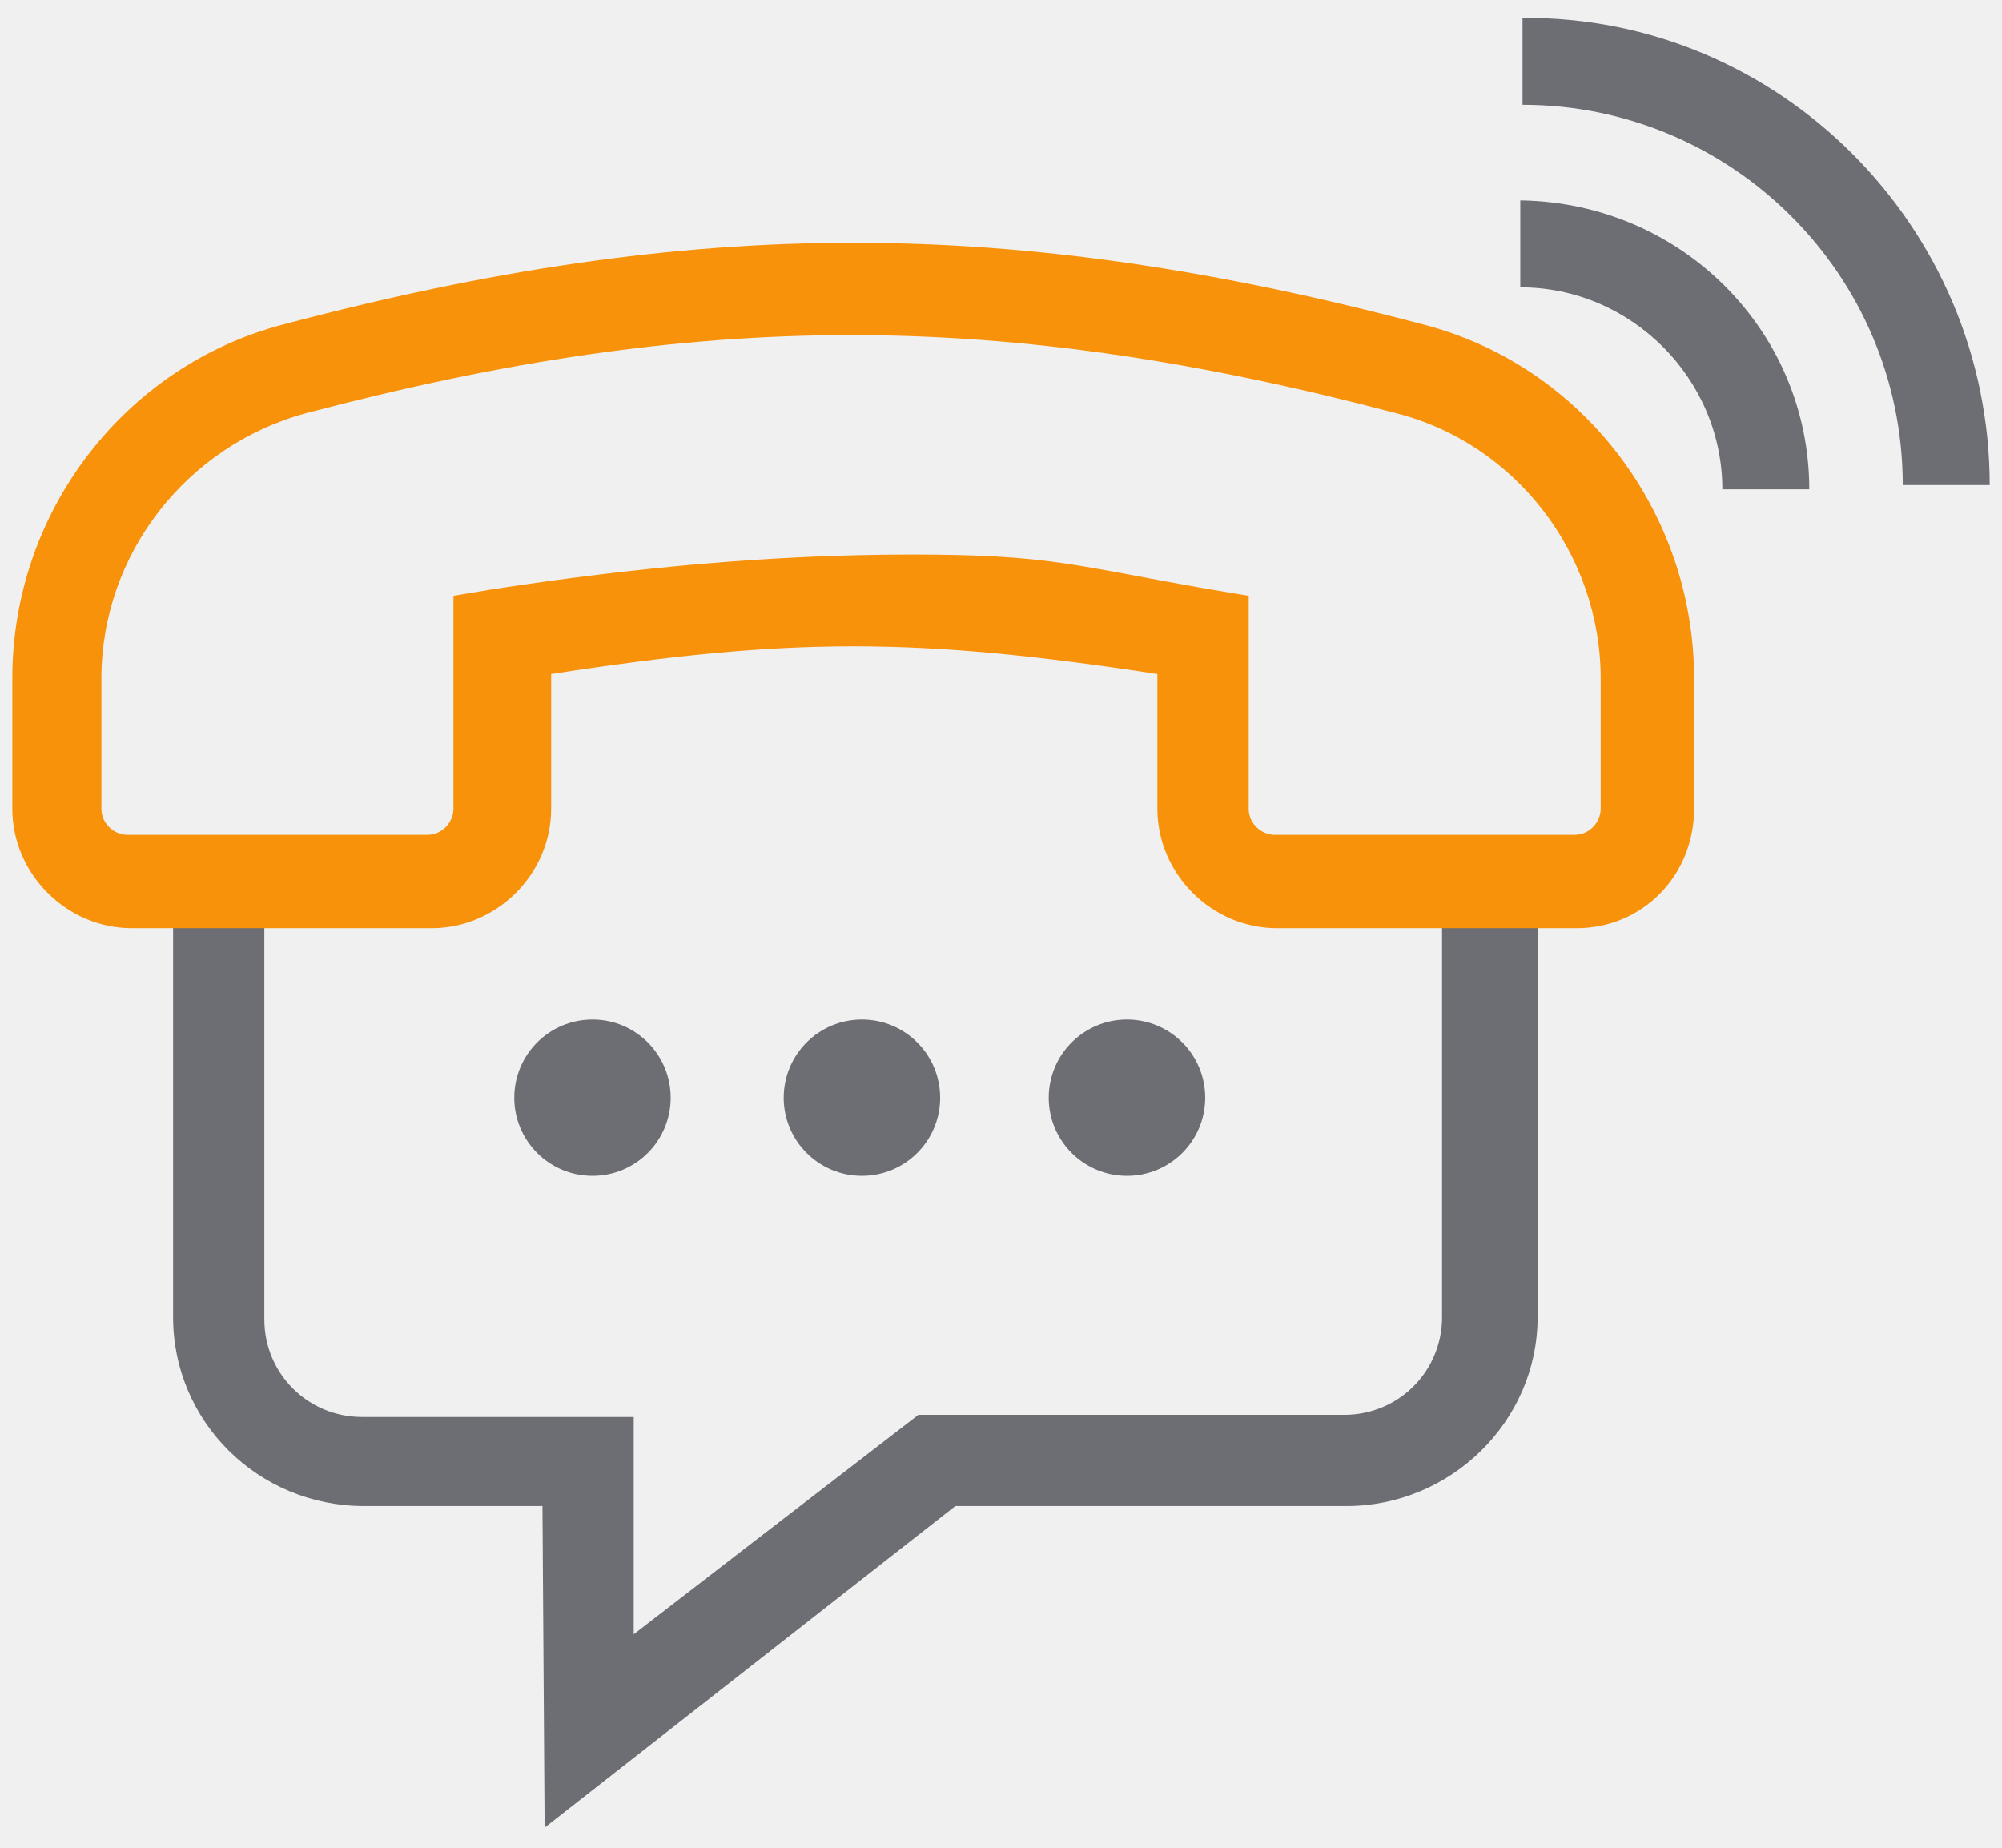
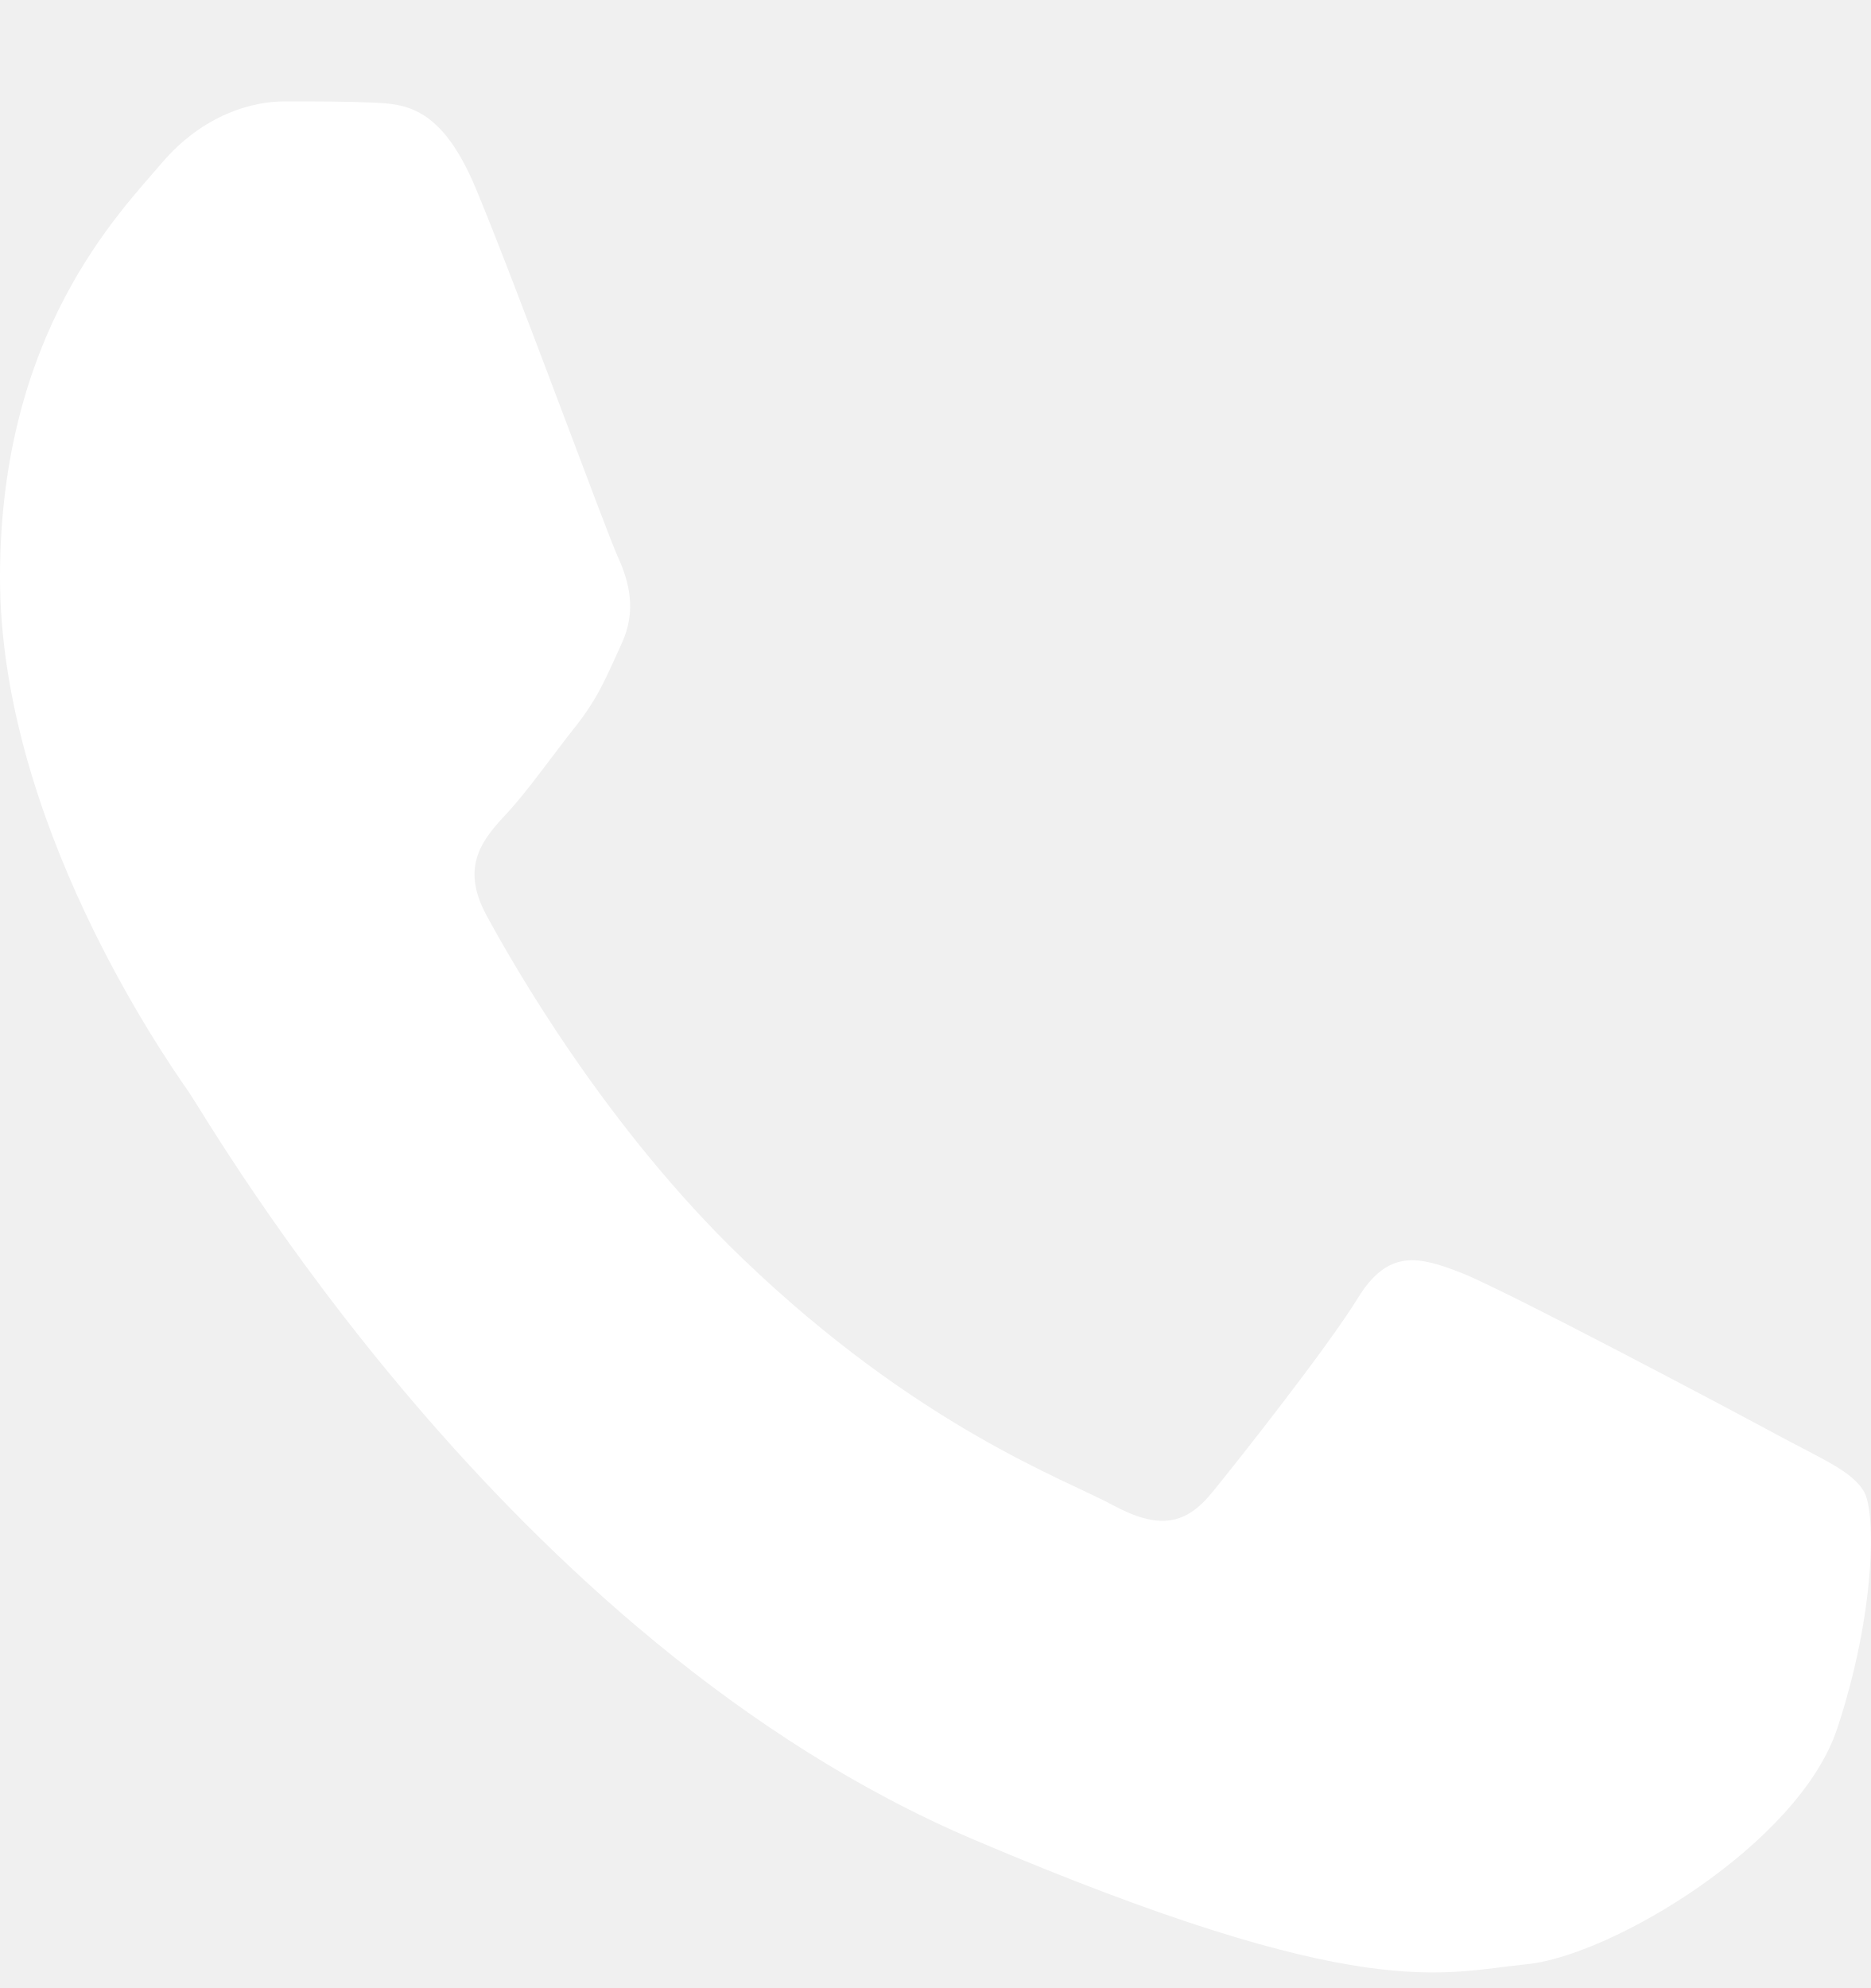
- <svg xmlns="http://www.w3.org/2000/svg" width="26" height="24" viewBox="0 0 26 24" fill="none">
-   <path d="M7.695 15.273C8.256 15.273 8.71 14.819 8.71 14.258C8.71 13.697 8.256 13.242 7.695 13.242C7.133 13.242 6.679 13.697 6.679 14.258C6.679 14.819 7.133 15.273 7.695 15.273Z" fill="#6D6E73" />
-   <path d="M11.194 15.273C11.755 15.273 12.21 14.819 12.21 14.258C12.21 13.697 11.755 13.242 11.194 13.242C10.633 13.242 10.178 13.697 10.178 14.258C10.178 14.819 10.633 15.273 11.194 15.273Z" fill="#6D6E73" />
-   <path d="M14.636 15.273C15.197 15.273 15.652 14.819 15.652 14.258C15.652 13.697 15.197 13.242 14.636 13.242C14.075 13.242 13.62 13.697 13.62 14.258C13.62 14.819 14.075 15.273 14.636 15.273Z" fill="#6D6E73" />
-   <path d="M18.728 11.097V17.107C18.728 17.813 18.163 18.377 17.458 18.377H11.927L8.23 21.227V18.405H4.703C3.998 18.405 3.433 17.841 3.433 17.136V11.097H2.248V17.107C2.248 18.462 3.349 19.562 4.731 19.562H7.045L7.073 23.739L12.407 19.562H17.486C18.841 19.562 19.969 18.462 19.969 17.107V11.097H18.728Z" fill="#6D6E73" />
-   <path d="M20.478 12.056H16.583C15.737 12.056 15.031 11.351 15.031 10.504V8.755C11.899 8.275 10.262 8.275 7.158 8.755V10.504C7.158 11.351 6.453 12.056 5.606 12.056H1.712C0.866 12.056 0.16 11.351 0.16 10.504V8.811C0.16 6.638 1.628 4.748 3.687 4.212C9.021 2.801 13.141 2.801 18.474 4.212C20.562 4.748 22.001 6.667 22.001 8.811V10.504C22.001 11.379 21.324 12.056 20.478 12.056ZM11.843 7.203C13.649 7.203 13.931 7.344 15.709 7.654L16.217 7.739V10.504C16.217 10.702 16.386 10.843 16.555 10.843H20.449C20.647 10.843 20.788 10.674 20.788 10.504V8.811C20.788 7.203 19.688 5.764 18.136 5.368C13 4.014 9.105 4.014 3.97 5.368C2.418 5.792 1.317 7.203 1.317 8.811V10.504C1.317 10.702 1.486 10.843 1.656 10.843H5.55C5.747 10.843 5.889 10.674 5.889 10.504V7.739L6.396 7.654C8.231 7.372 10.037 7.203 11.843 7.203Z" fill="#F8920A" />
-   <path d="M23.497 6.356H22.368C22.368 4.917 21.183 3.732 19.744 3.732V2.603C21.832 2.631 23.497 4.296 23.497 6.356Z" fill="#6D6E73" />
-   <path d="M25.84 6.3H24.711C24.711 3.562 22.482 1.361 19.773 1.361V0.233C23.102 0.204 25.84 2.942 25.84 6.3Z" fill="#6D6E73" />
+ <svg xmlns="http://www.w3.org/2000/svg" width="16" height="17" viewBox="0 0 16 17" fill="none">
+   <path d="M1.38 1.398C1.741 0.973 2.167 0.867 2.43 0.867H2.448C2.704 0.867 2.958 0.867 3.182 0.877C3.463 0.889 3.774 0.905 4.069 1.611C4.419 2.451 5.185 4.548 5.283 4.76C5.38 4.973 5.447 5.222 5.316 5.504C5.186 5.787 5.118 5.964 4.922 6.212C4.725 6.46 4.511 6.766 4.334 6.956C4.137 7.167 3.93 7.4 4.158 7.823C4.389 8.249 5.178 9.636 6.348 10.76C7.853 12.206 9.121 12.655 9.515 12.87C9.909 13.082 10.138 13.044 10.368 12.76C10.598 12.478 11.351 11.524 11.613 11.099C11.874 10.674 12.139 10.745 12.5 10.886C12.861 11.027 14.796 12.052 15.189 12.265C15.583 12.478 15.846 12.583 15.943 12.76C16.041 12.935 16.04 13.788 15.712 14.78C15.384 15.772 13.776 16.727 13.054 16.797C12.332 16.868 11.657 17.147 8.332 15.733C4.331 14.032 1.803 9.611 1.608 9.328L1.604 9.323C1.393 9.019 0 7.012 0 4.936C0 2.848 1.019 1.822 1.38 1.398Z" fill="white" />
</svg>
